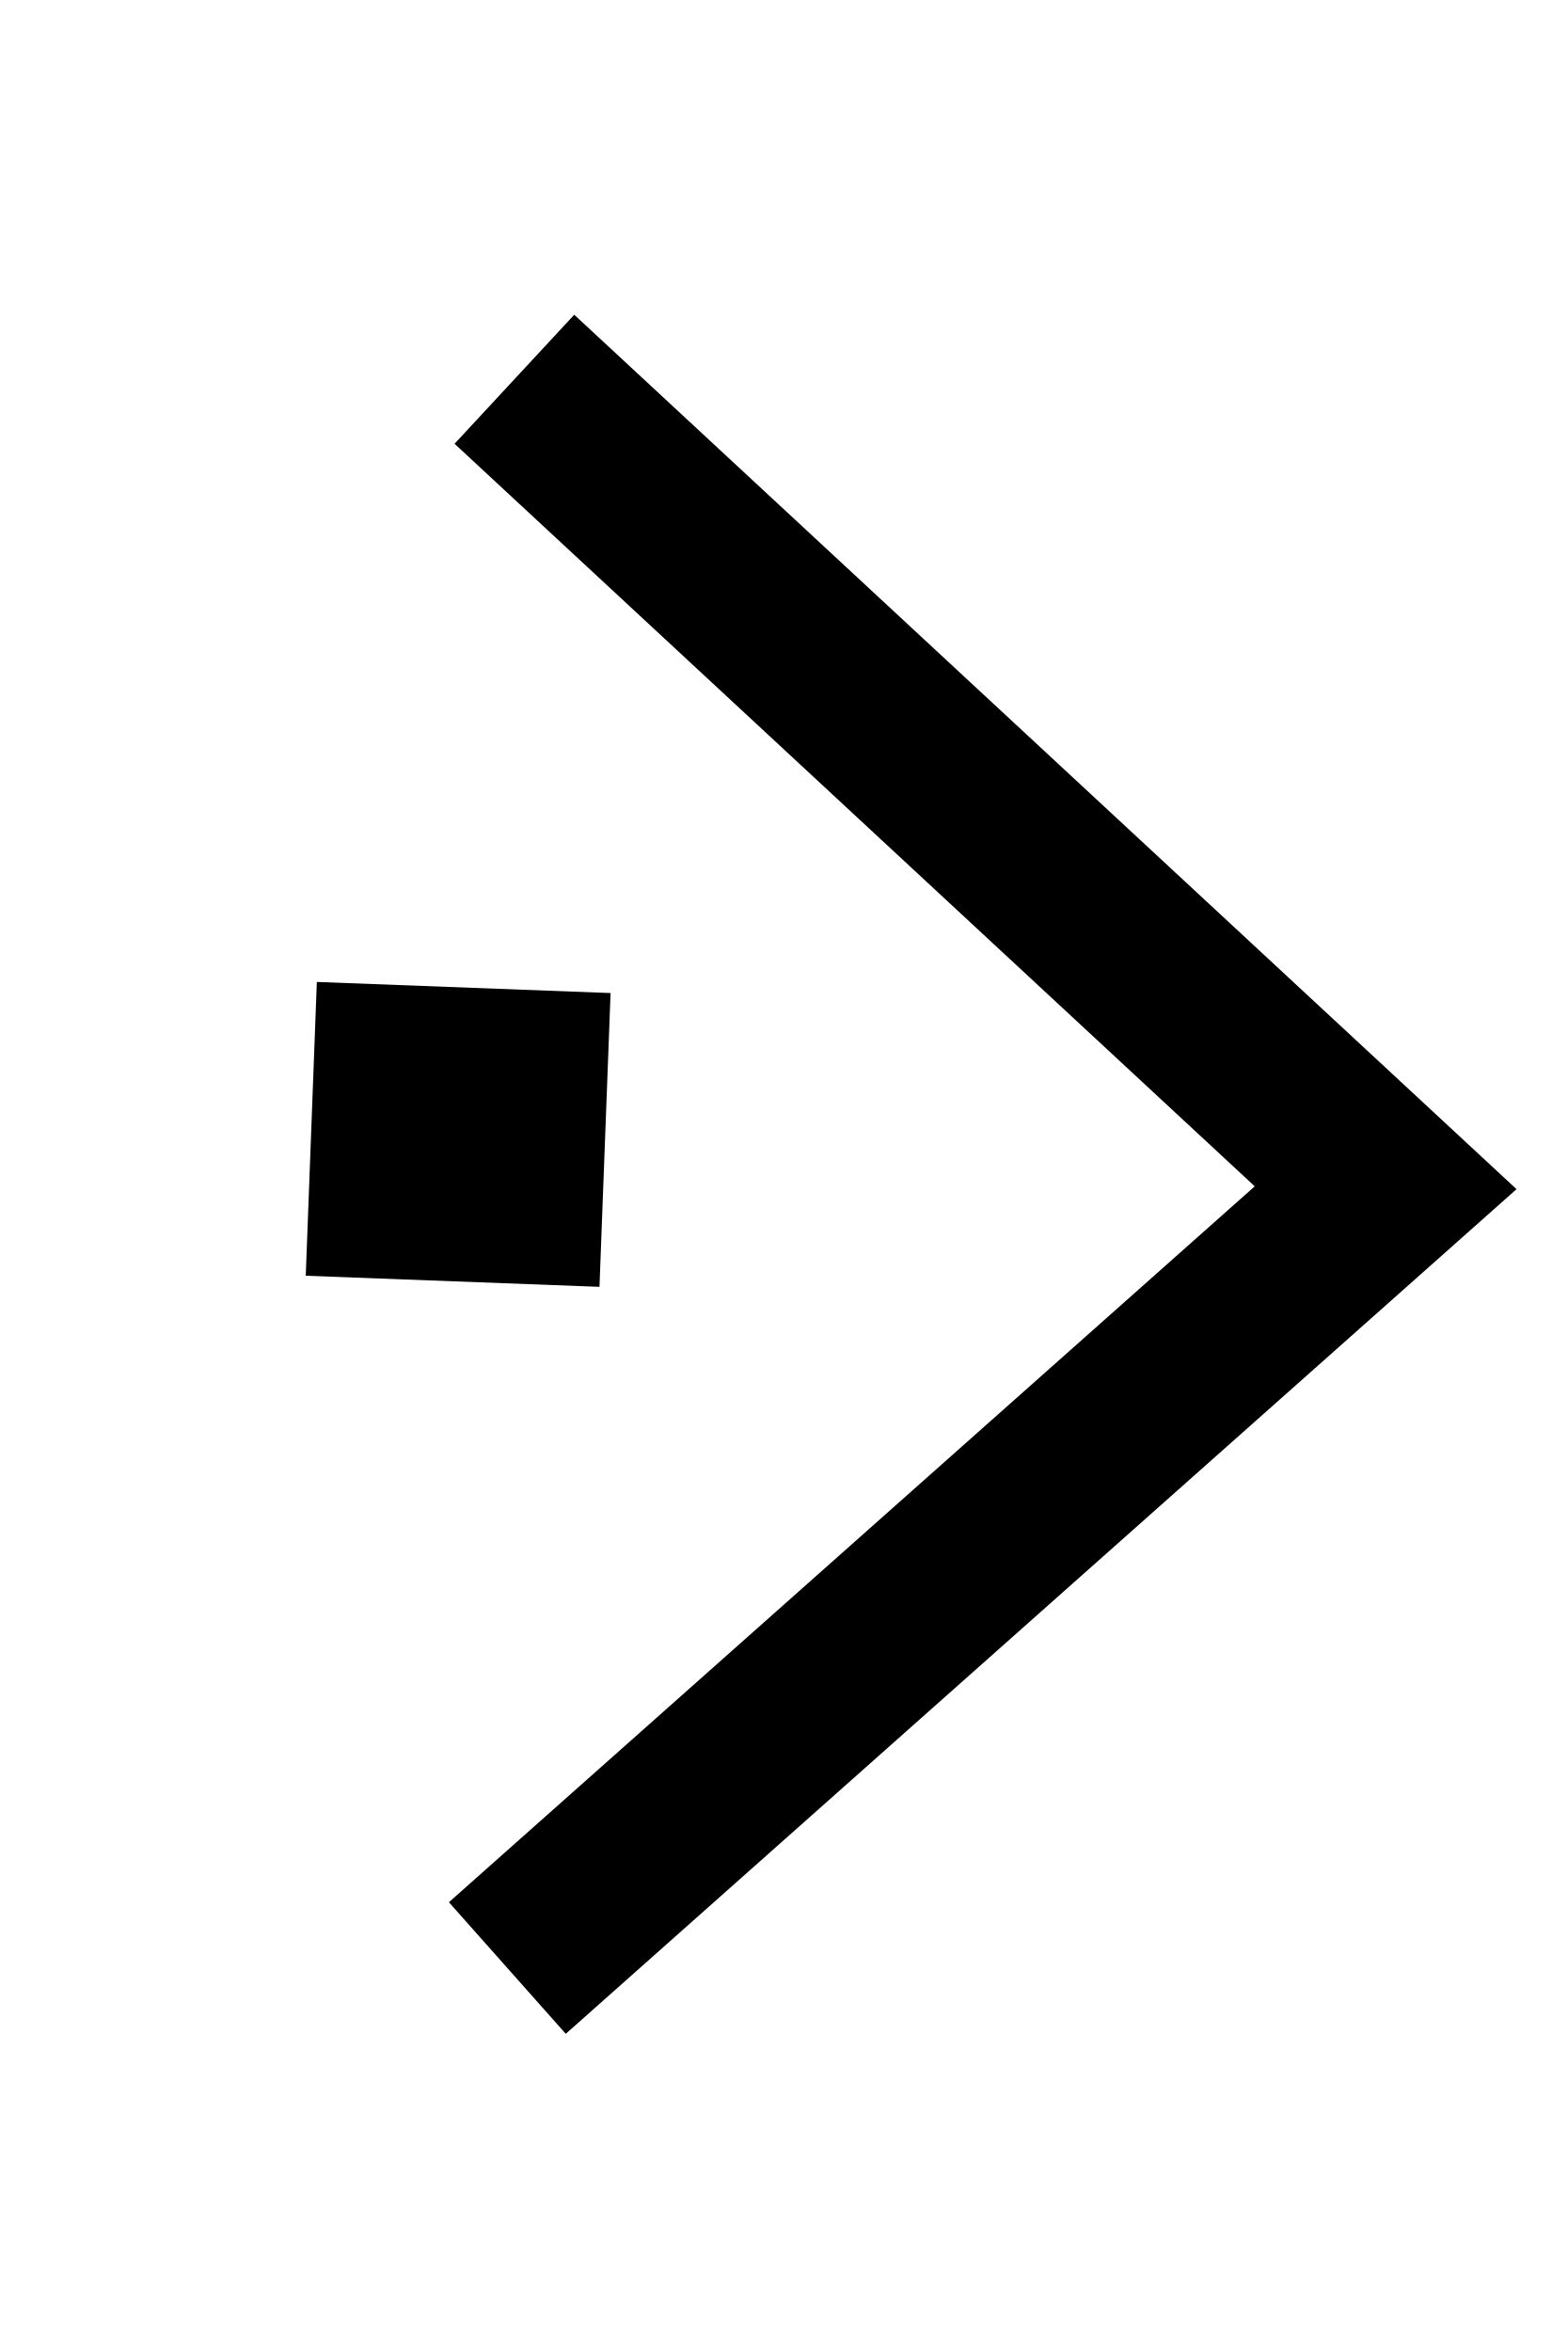
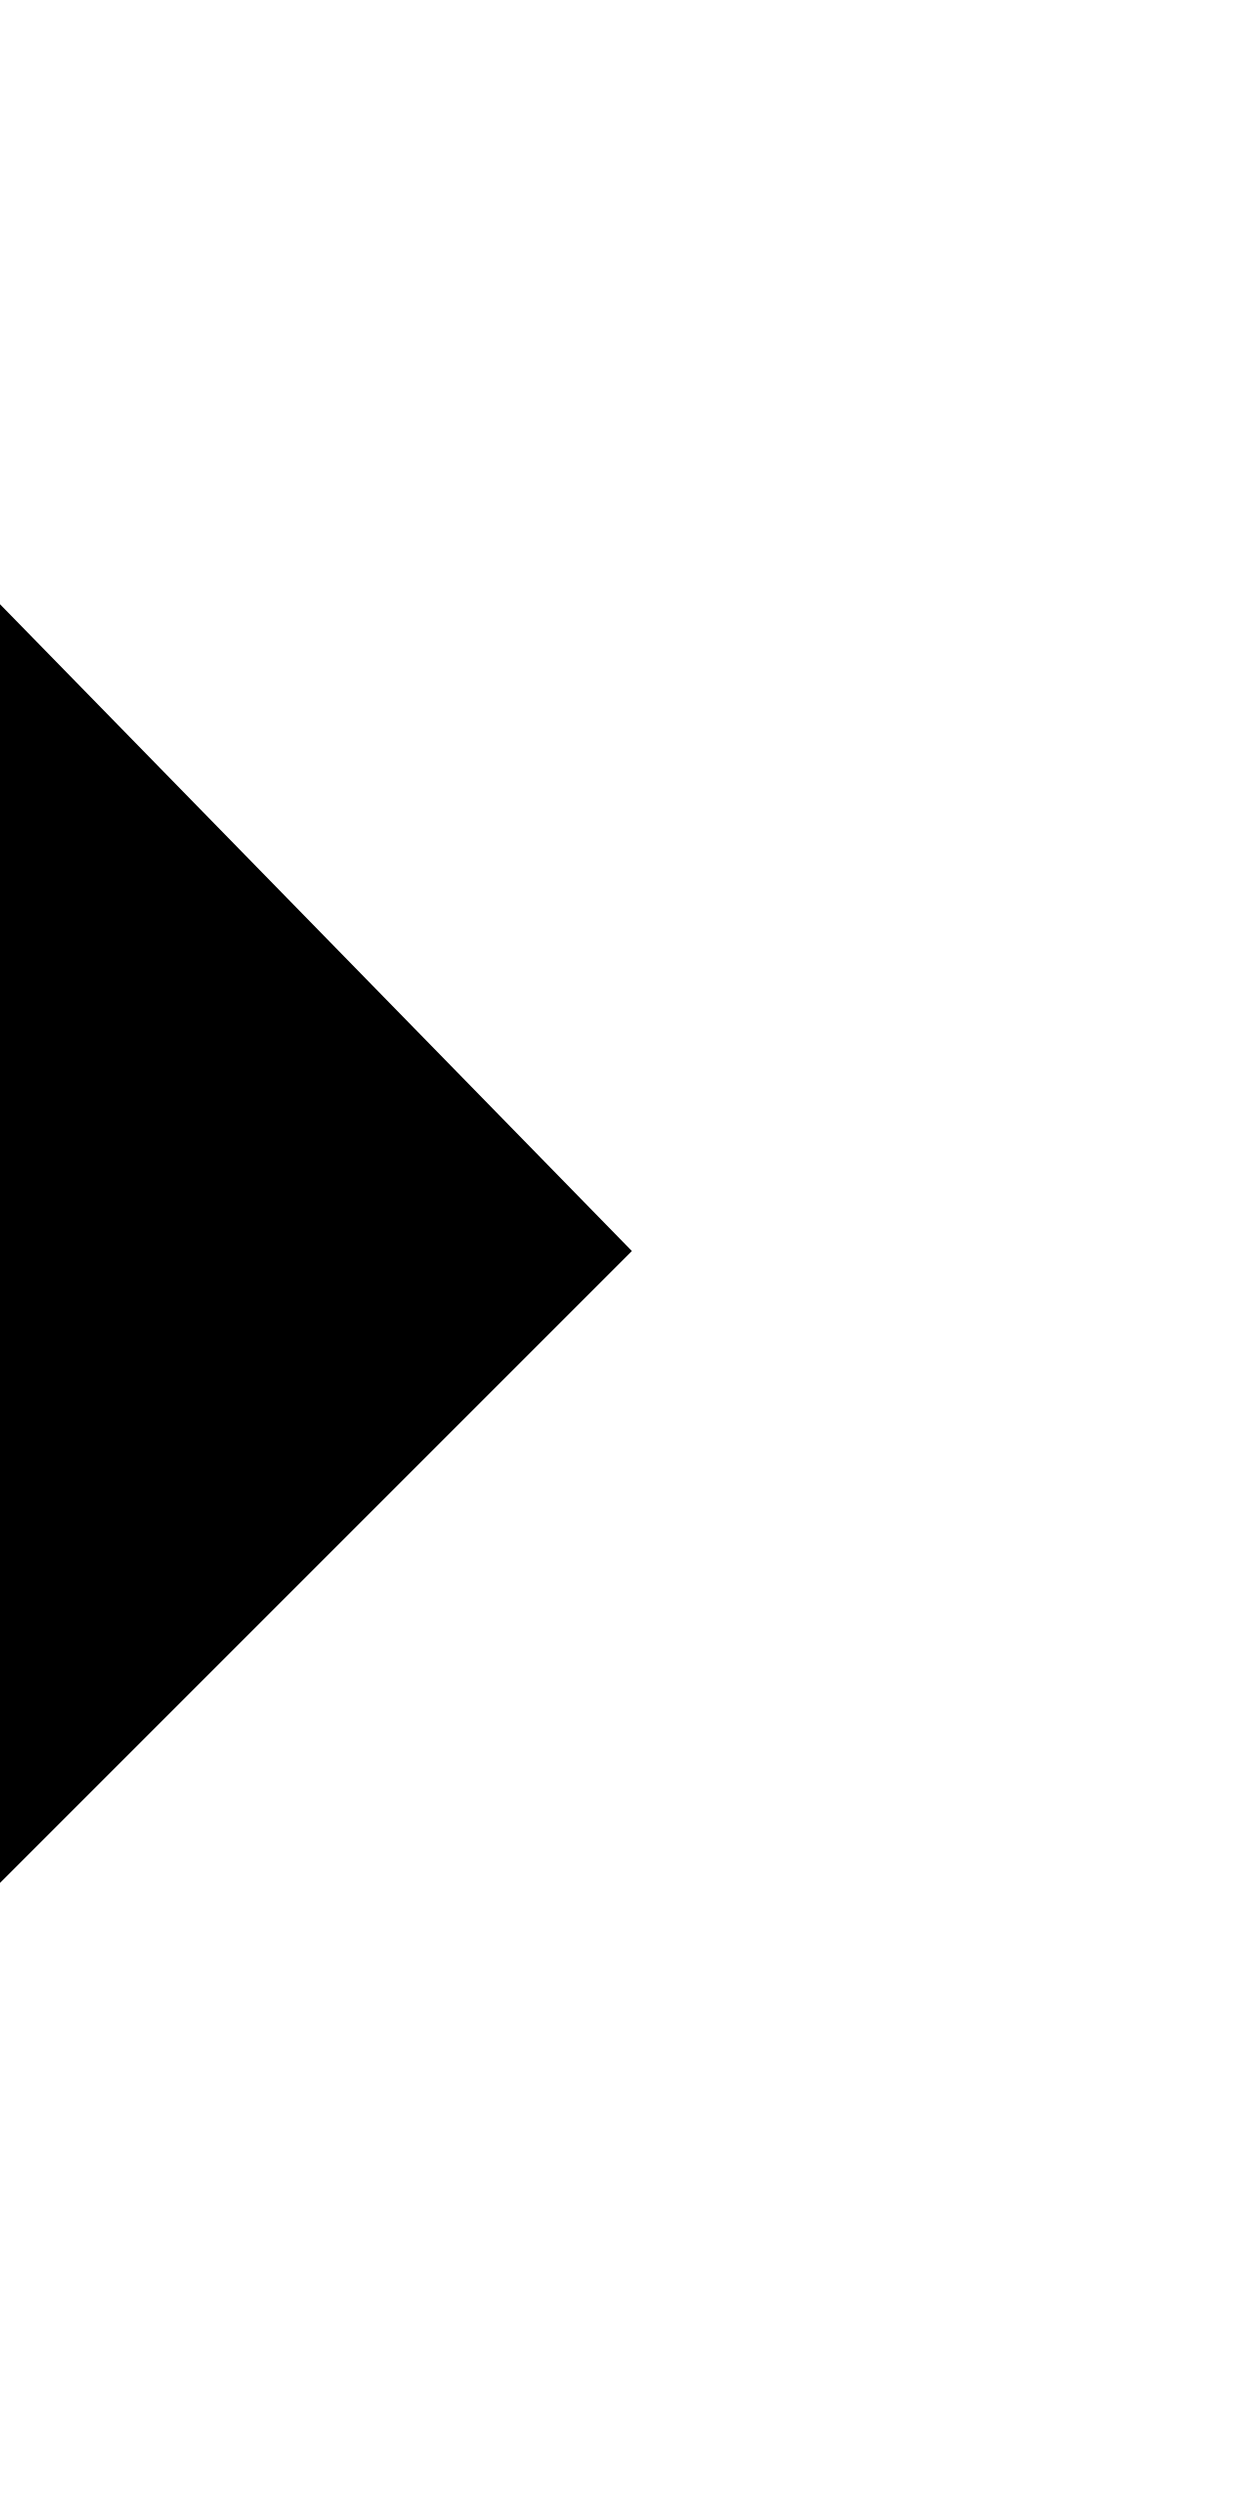
- <svg xmlns="http://www.w3.org/2000/svg" width="8" height="12" id="svg2" version="1.1">
+ <svg xmlns="http://www.w3.org/2000/svg" width="20" height="40" id="svg2" version="1.1">
  <defs id="defs4" />
-   <g id="layer1" transform="translate(0,-1040.362)">
-     <path style="fill:none;stroke:#000000;stroke-width:0.898;stroke-linecap:butt;stroke-linejoin:miter;stroke-miterlimit:4;stroke-opacity:1;stroke-dasharray:none" d="m 2.589,1050.403 4.482,-3.981 -4.446,-4.125" id="path3009" />
-     <rect style="fill:#000000;fill-opacity:1;stroke:#000000;stroke-width:0;stroke-miterlimit:4;stroke-opacity:0;stroke-dasharray:none" id="rect3817-5" width="1.5" height="1.5" x="-42.601" y="-1046.065" transform="matrix(-0.9992864,-0.03777151,0.03777151,-0.9992864,0,0)" />
+   <g id="layer1" transform="translate(0,-1012.362)">
+     <path style="fill:none;stroke:#000000;stroke-width:4;stroke-linecap:butt;stroke-linejoin:miter;stroke-miterlimit:4;stroke-opacity:1;stroke-dasharray:none" d="m -5.402,1019.362 c 12.7,13 12.7,13 12.7,13 l -13,13" id="path3819-7" />
+     <path style="fill:none;stroke:#000000;stroke-width:7;stroke-linecap:butt;stroke-linejoin:miter;stroke-miterlimit:4;stroke-opacity:1;stroke-dasharray:none" d="m -5.762,1024.136 0.083,16.32 7.91,-8.077 z" id="path3839" />
  </g>
</svg>
